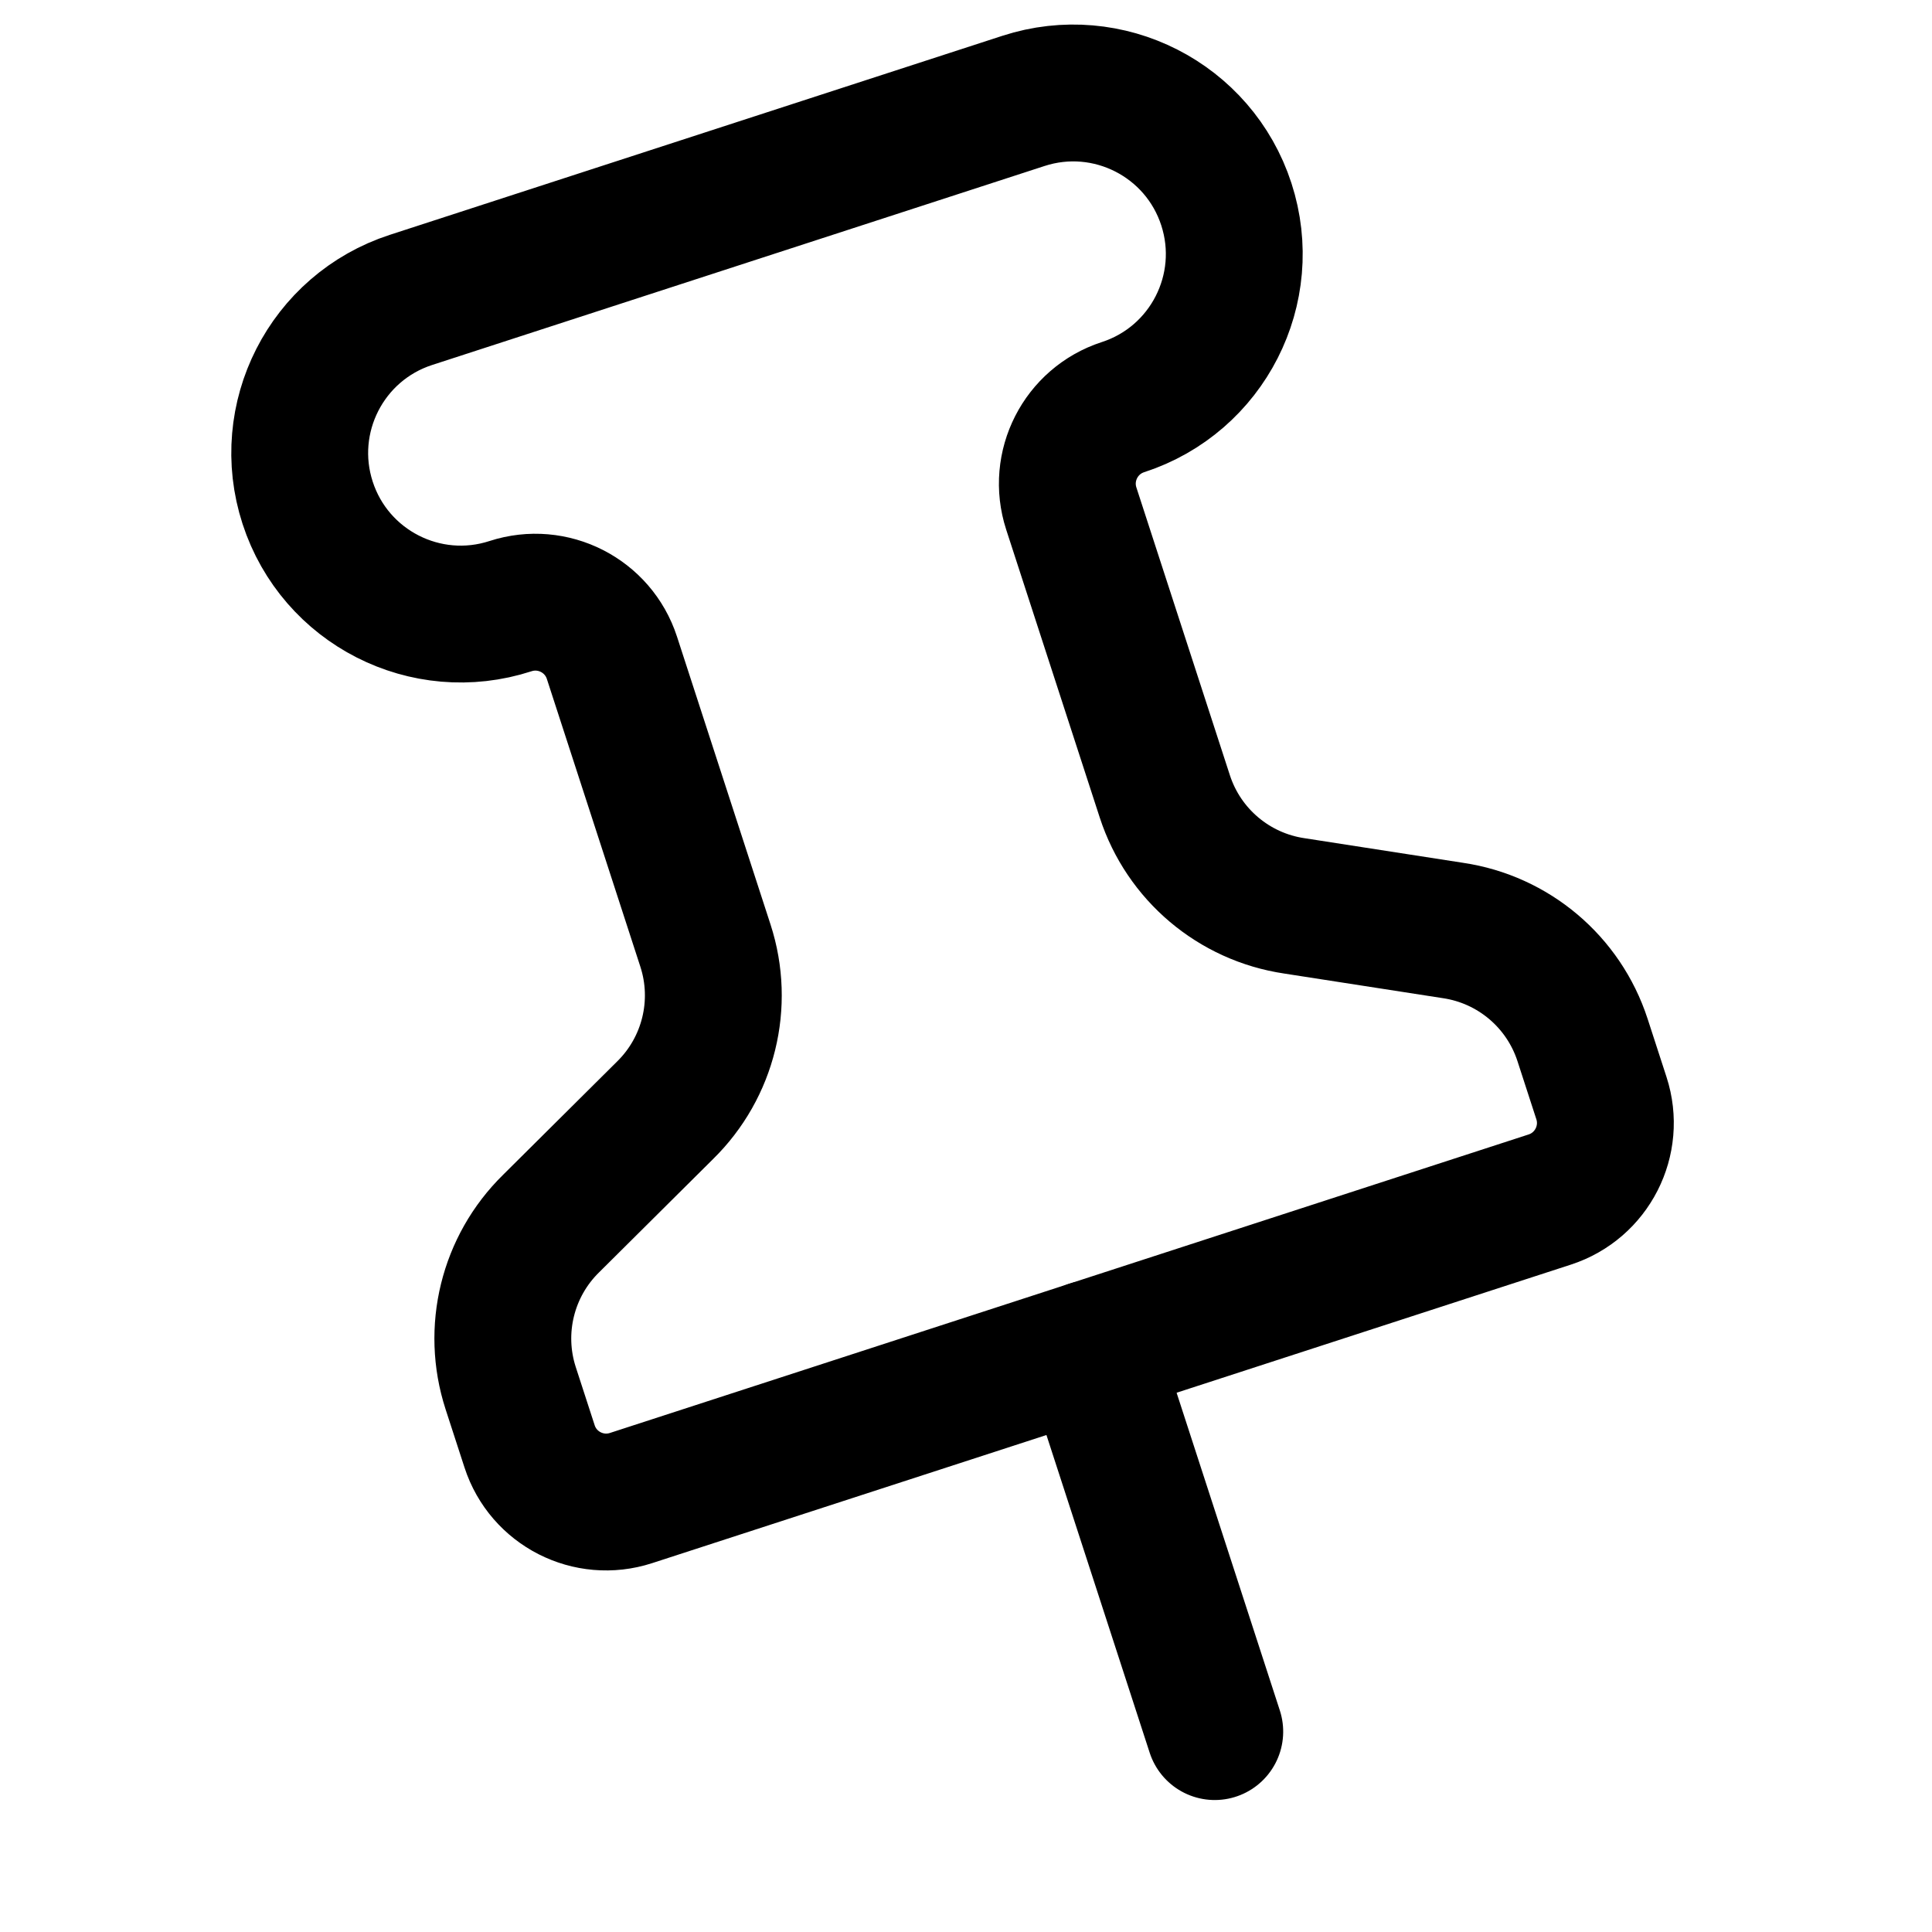
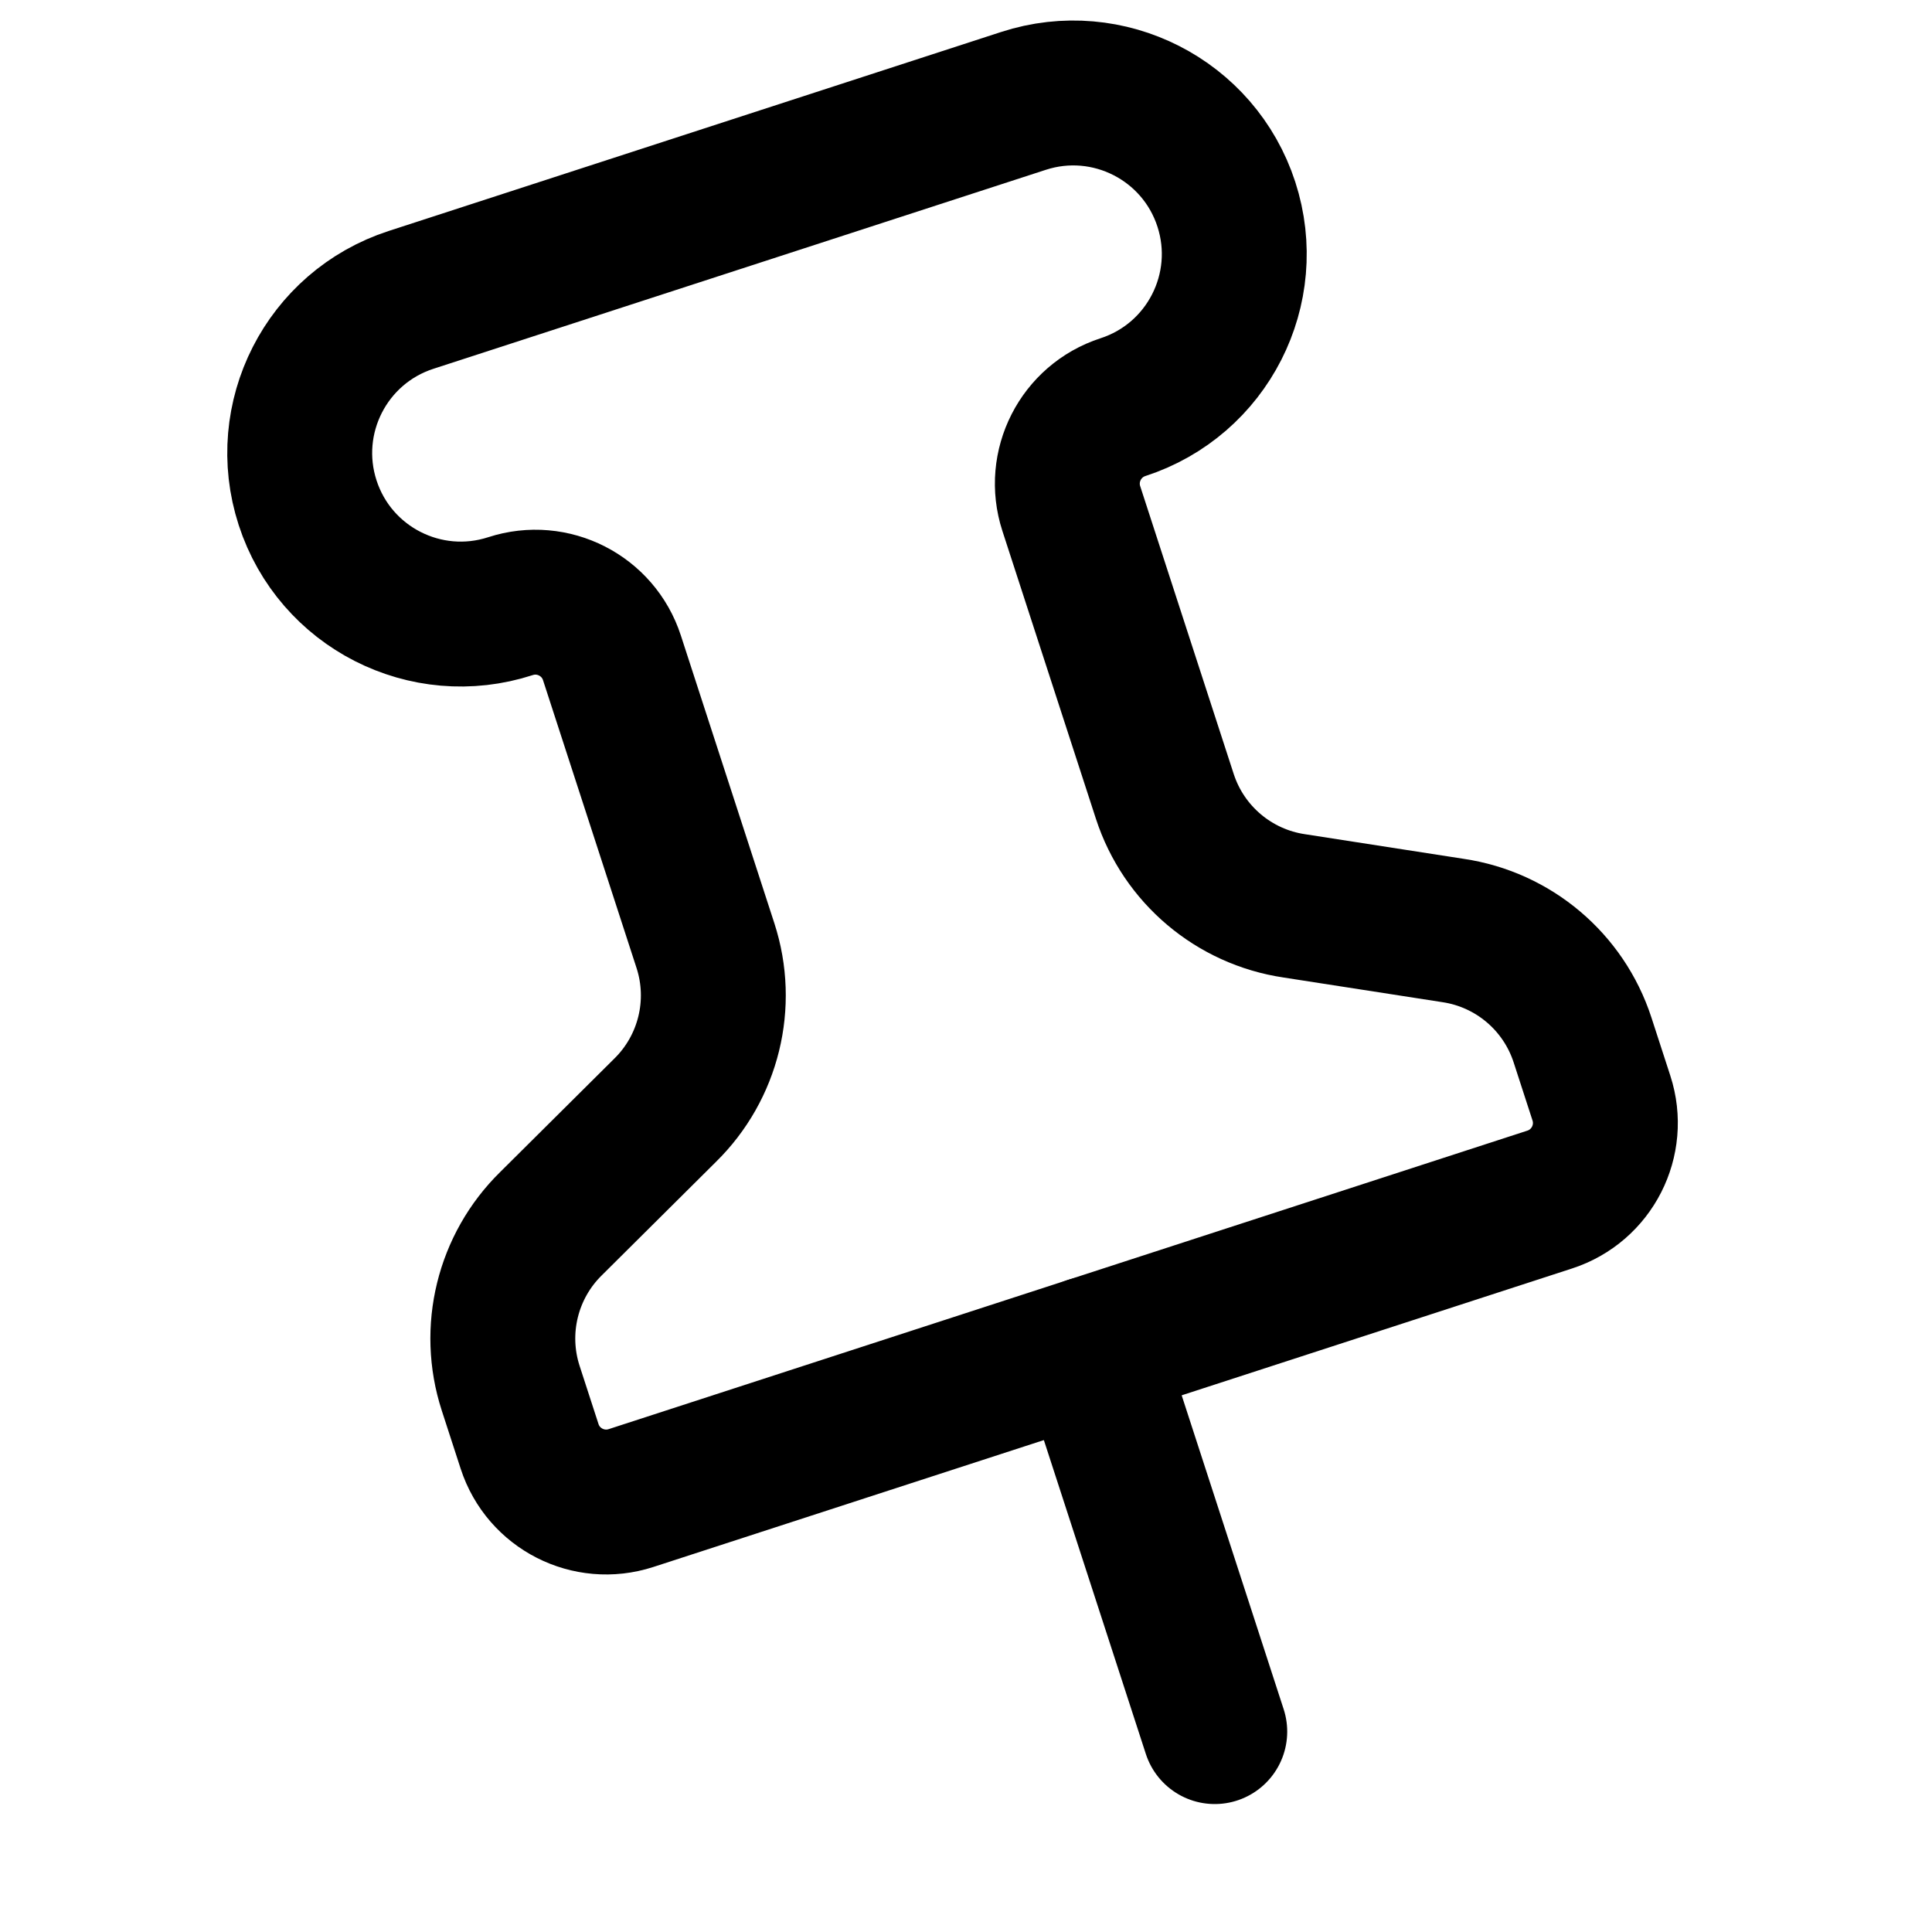
- <svg xmlns="http://www.w3.org/2000/svg" width="28" height="28" viewBox="0 0 24 24" fill="none" stroke="currentColor" stroke-width="1.7" stroke-linecap="round" stroke-linejoin="round" class="lucide lucide-pin-icon lucide-pin">
+ <svg xmlns="http://www.w3.org/2000/svg" width="28" height="28" viewBox="0 0 24 24" fill="none" stroke="currentColor" stroke-width="1.8" stroke-linecap="round" stroke-linejoin="round" class="lucide lucide-pin-icon lucide-pin">
  <g transform="rotate(-18 12 12)">
    <path d="M12 17v5" />
    <path d="M9 10.76a2 2 0 0 1-1.11 1.79l-1.78.9A2 2 0 0 0 5 15.24V16a1 1 0 0 0 1 1h12a1 1 0 0 0 1-1v-.76a2 2 0 0 0-1.11-1.79l-1.78-.9A2 2 0 0 1 15 10.76V7a1 1 0 0 1 1-1 2 2 0 0 0 0-4H8a2 2 0 0 0 0 4 1 1 0 0 1 1 1z" />
  </g>
</svg>
